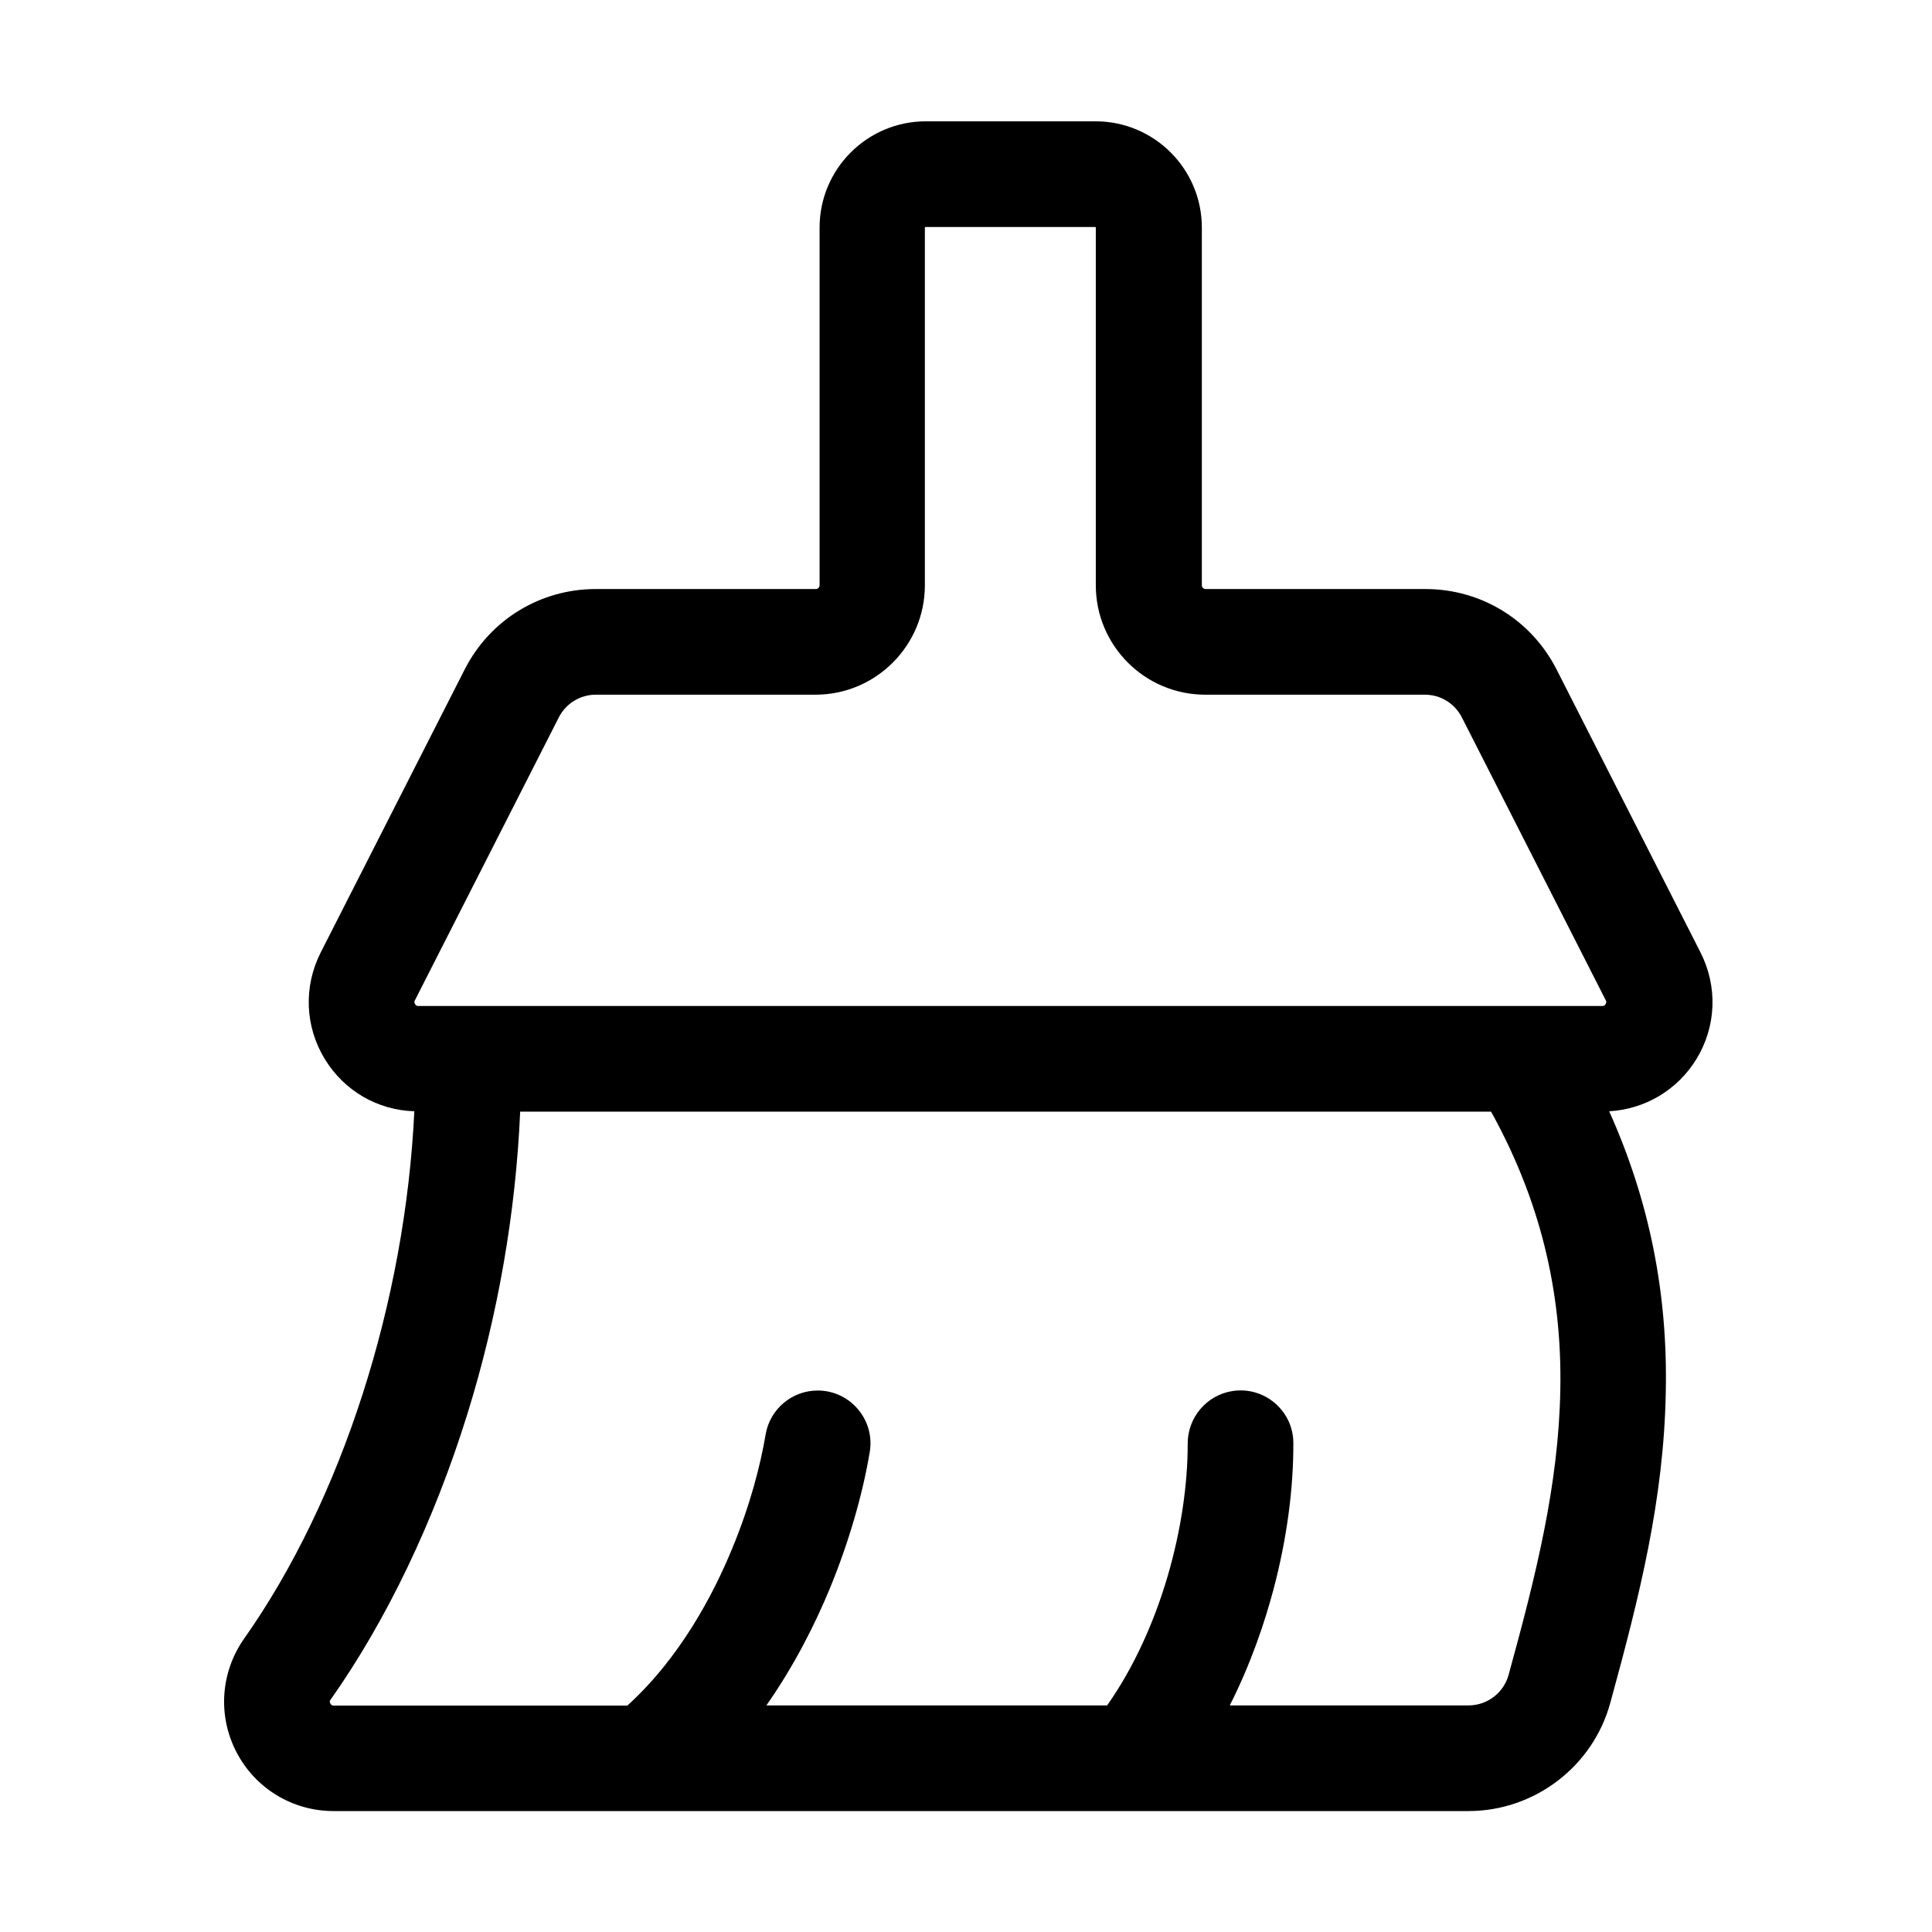
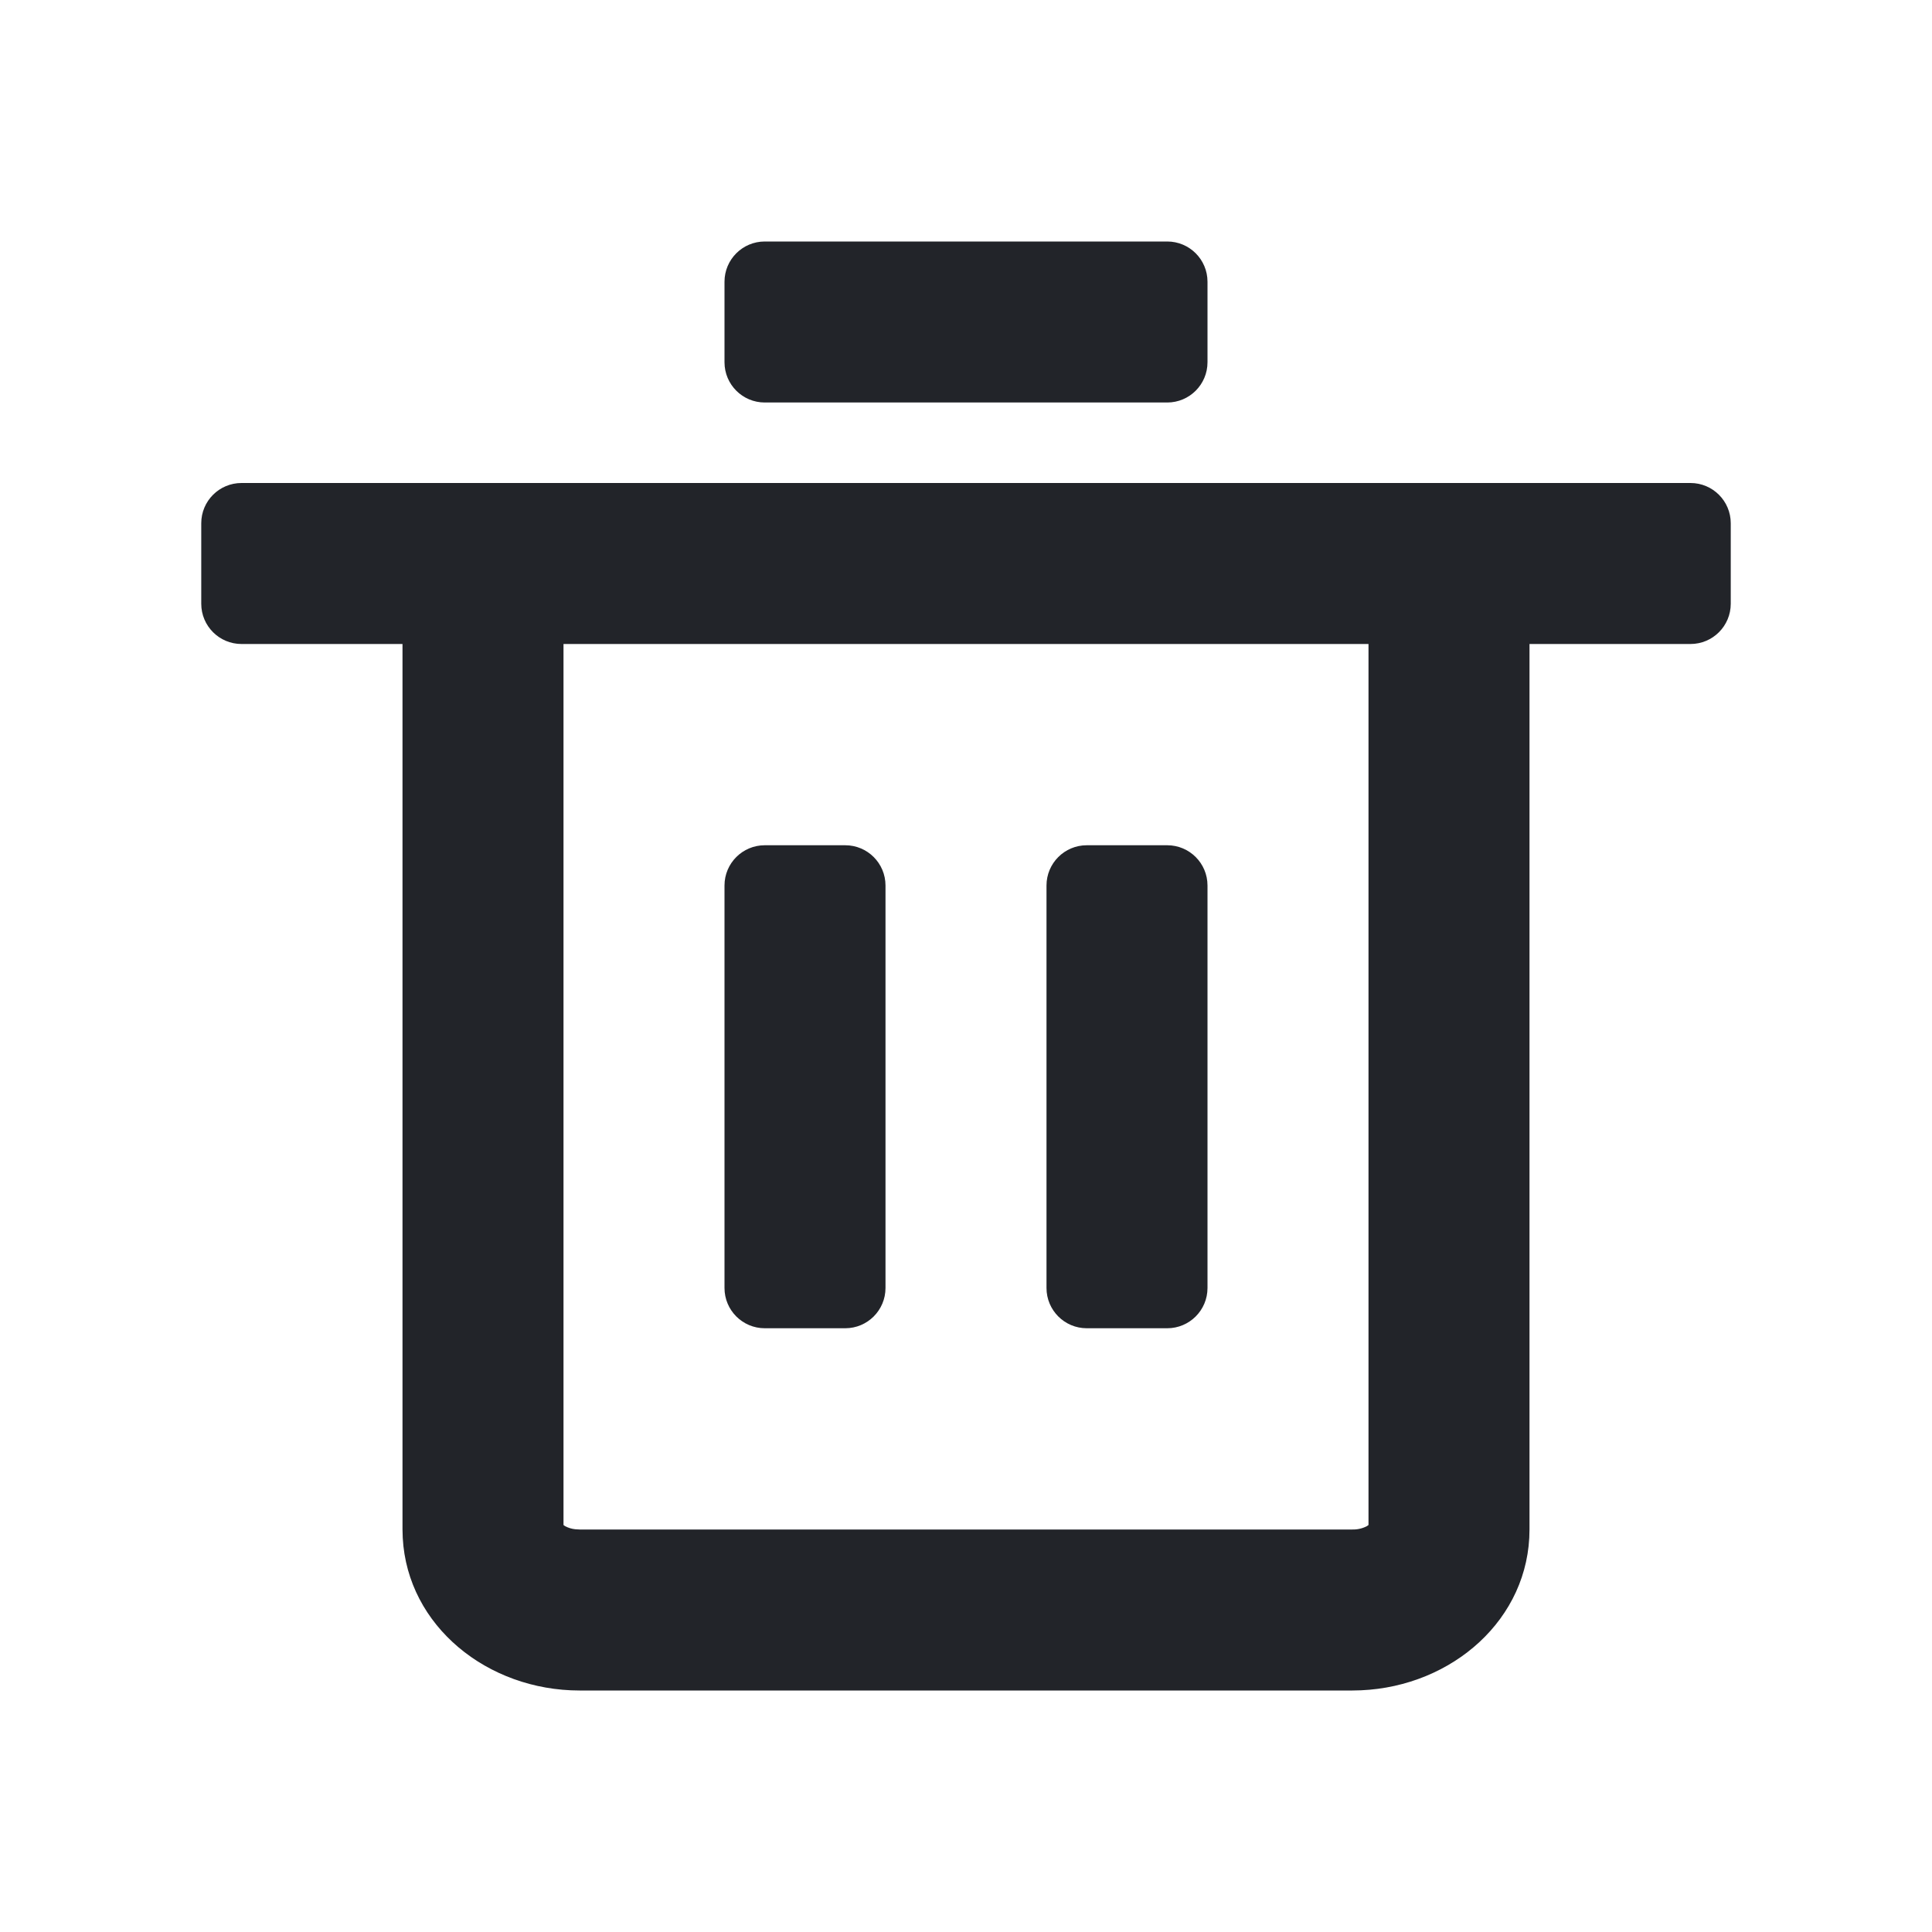
- <svg xmlns="http://www.w3.org/2000/svg" t="1688785060655" class="icon" viewBox="0 0 1024 1024" version="1.1" p-id="8670">
-   <path d="M901.3 504.8l-76.3-150c-13.4-26.3-40-42.6-69.5-42.6H639c-1.1 0-2-0.9-2-2V120.6c0-31.1-25.3-56.3-56.3-56.3h-90c-31.1 0-56.3 25.3-56.3 56.3v189.6c0 1.1-0.9 2-2 2H315.8c-29.5 0-56.1 16.3-69.5 42.6l-76.3 150c-9.2 18.1-8.4 39.3 2.2 56.6 10.3 16.8 27.9 27 47.4 27.6-4.8 101-38.3 205.9-90.2 279.5-12.5 17.8-14.1 40.8-4.1 60.1 10 19.3 29.7 31.3 51.5 31.3h601.5c35 0 66-23.6 75.2-57.4 15.5-56.5 28.4-107.9 29.4-164.9C884 685 874 636 852.9 589c19-1.1 36.1-11.2 46.2-27.6 10.6-17.3 11.4-38.5 2.2-56.6z m-681.4 25.4l76.3-150c3.8-7.4 11.3-12 19.6-12h116.4c32 0 58-26 58-58V120.6c0-0.1 0.2-0.3 0.3-0.3h90c0.1 0 0.3 0.2 0.3 0.3v189.6c0 32 26 58 58 58h116.4c8.3 0 15.8 4.6 19.6 12l76.3 150c0.2 0.3 0.5 1-0.1 2s-1.3 1-1.7 1H221.7c-0.4 0-1.1 0-1.7-1-0.6-1-0.3-1.7-0.1-2zM827 736.6c-0.9 50.5-12.9 98.3-27.4 151.1-2.6 9.5-11.3 16.2-21.2 16.2H651.8c11.3-22.3 18.5-44 23.1-61.2 7.1-26.7 10.7-53.5 10.6-78-0.1-17.1-15.5-30.1-32.4-27.4-13.6 2.2-23.6 14-23.6 27.8 0.1 42.7-14.1 98.2-42.7 138.8H406.2c15.2-21.7 26.1-43.8 33.6-61.9 10-24.3 17.4-49.7 21.2-72.5 2.8-17-10.4-32.5-27.6-32.5-13.6 0-25.3 9.8-27.6 23.3-2.8 16.6-8.3 37.7-17.7 60.4-10.1 24.6-27.8 58.1-55.6 83.3H176.9c-0.5 0-1.2 0-1.8-1.1-0.6-1.1-0.2-1.6 0.1-2 29.7-42.1 54.8-94.5 72.5-151.4 16.2-52.1 25.7-106.9 28-160.3h514.6C816 635.6 828 684 827 736.6z" fill="" p-id="8671" />
+ <svg xmlns="http://www.w3.org/2000/svg" t="1742455982869" class="icon" viewBox="0 0 1024 1024" version="1.1" p-id="13020" width="500" height="500">
+   <path d="M896 256a21.333 21.333 0 0 1 21.333 21.333v42.667a21.333 21.333 0 0 1-21.333 21.333h-85.333v469.333c0 47.531-40.96 83.115-89.323 85.227L716.8 896H307.2c-48.768 0-91.221-34.133-93.739-80.917L213.333 810.667V341.333H128a21.333 21.333 0 0 1-21.333-21.333v-42.667a21.333 21.333 0 0 1 21.333-21.333h768z m-170.667 85.333H298.667v466.965l0.853 0.597a14.592 14.592 0 0 0 5.419 1.643L307.2 810.667h409.6a15.893 15.893 0 0 0 7.68-1.771l0.853-0.619V341.333z m-277.333 106.667a21.333 21.333 0 0 1 21.333 21.333v213.333a21.333 21.333 0 0 1-21.333 21.333h-42.667a21.333 21.333 0 0 1-21.333-21.333V469.333a21.333 21.333 0 0 1 21.333-21.333h42.667z m170.667 0a21.333 21.333 0 0 1 21.333 21.333v213.333a21.333 21.333 0 0 1-21.333 21.333h-42.667a21.333 21.333 0 0 1-21.333-21.333V469.333a21.333 21.333 0 0 1 21.333-21.333h42.667z m0-320a21.333 21.333 0 0 1 21.333 21.333v42.667a21.333 21.333 0 0 1-21.333 21.333H405.333a21.333 21.333 0 0 1-21.333-21.333V149.333a21.333 21.333 0 0 1 21.333-21.333h213.333z" fill="#222429" p-id="13021" />
</svg>
